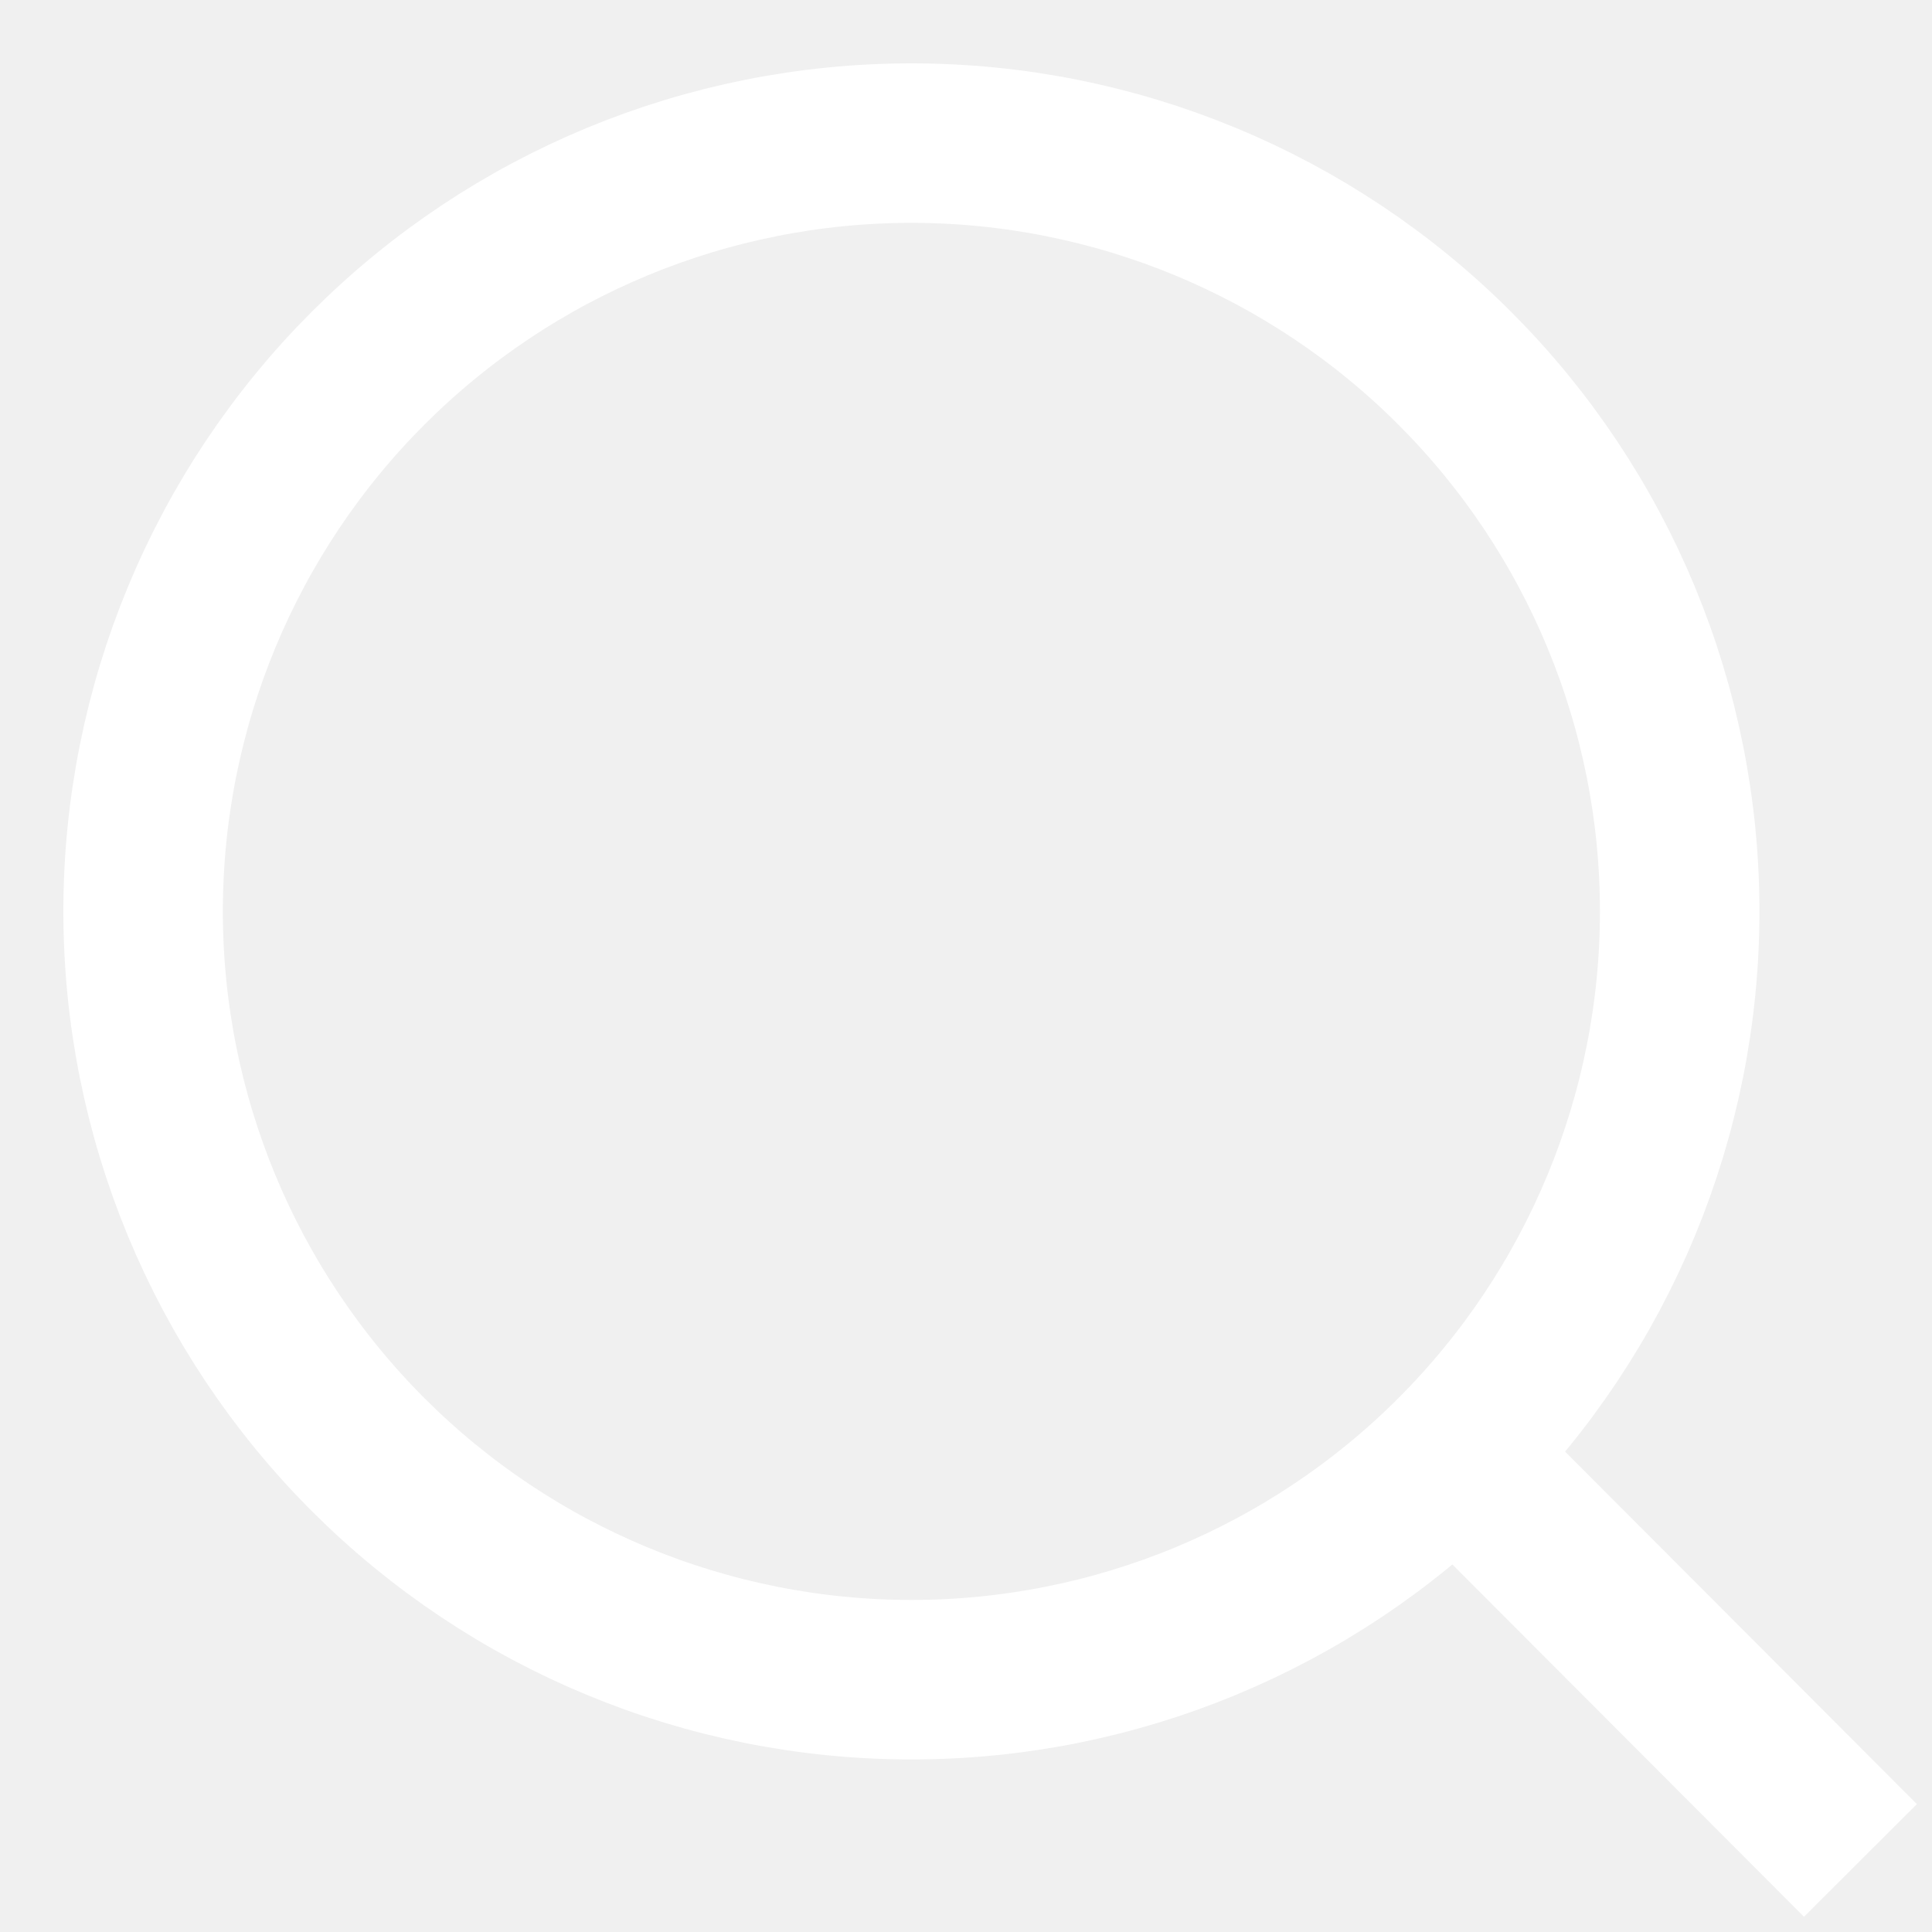
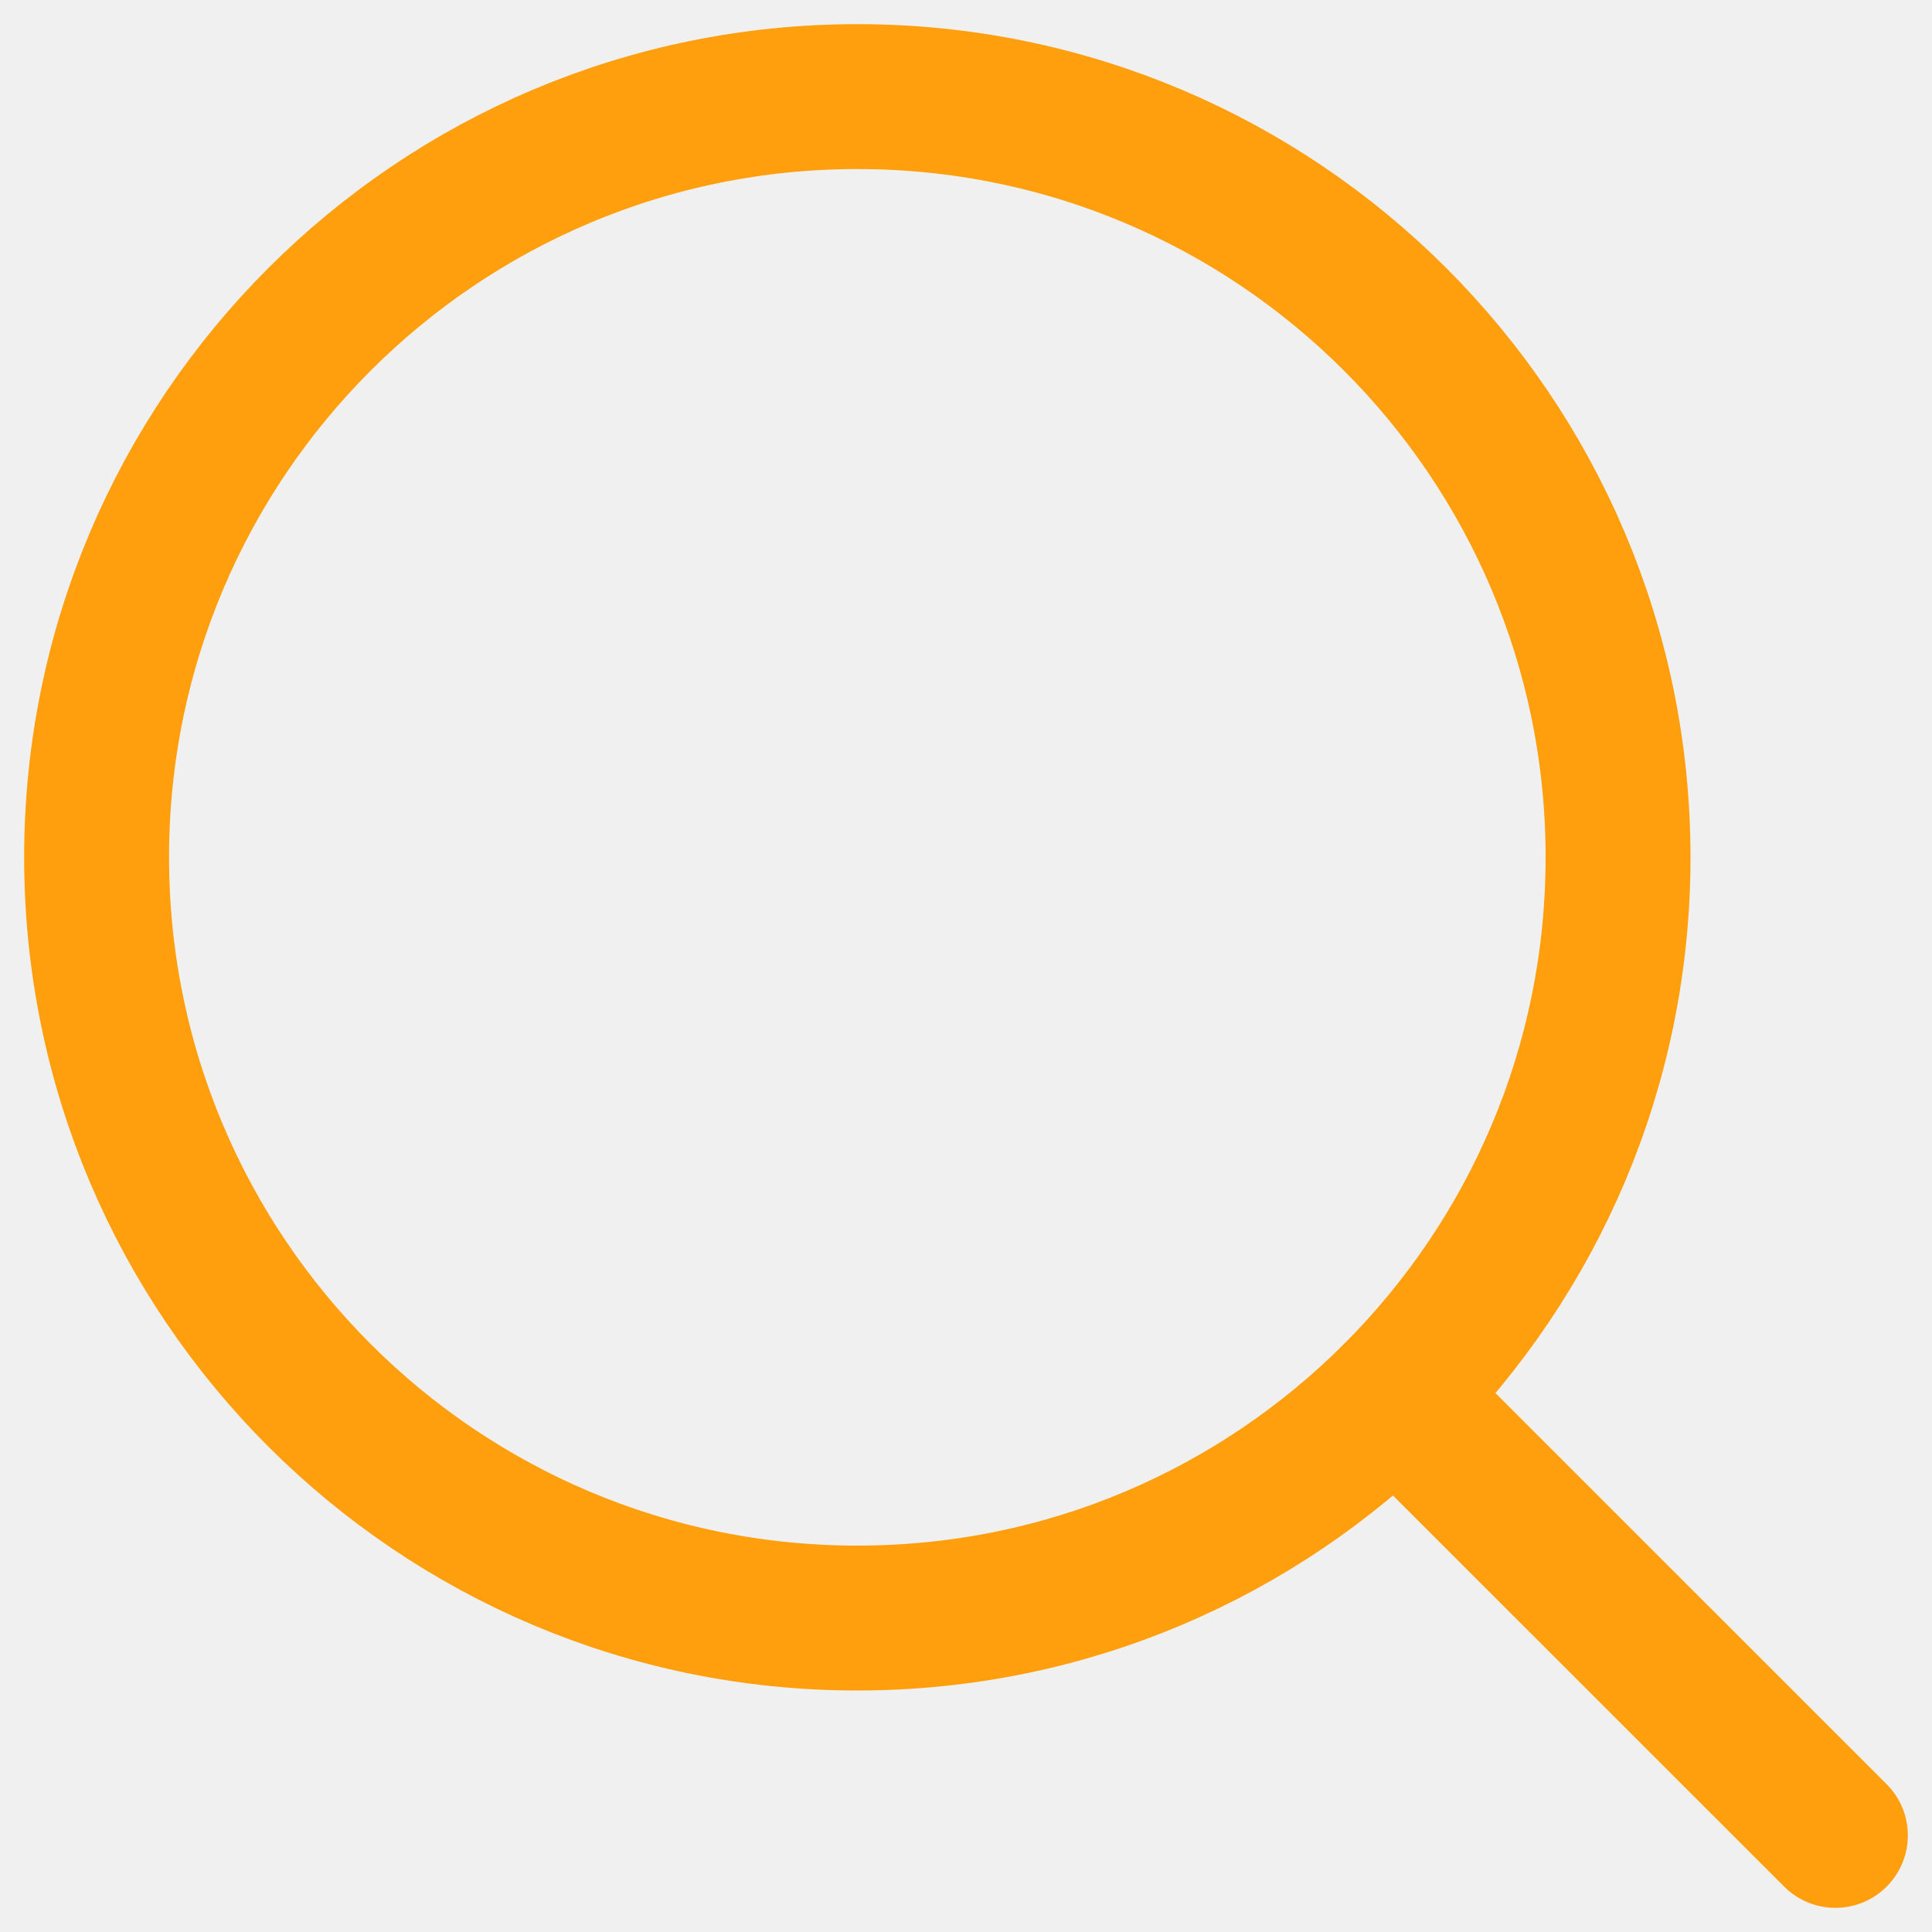
- <svg xmlns="http://www.w3.org/2000/svg" width="27" height="27" viewBox="0 0 27 27" fill="none">
-   <path d="M26 26L20.334 20.323L26 26ZM23.474 12.737C23.474 15.584 22.343 18.315 20.329 20.329C18.315 22.343 15.584 23.474 12.737 23.474C9.889 23.474 7.158 22.343 5.145 20.329C3.131 18.315 2 15.584 2 12.737C2 9.889 3.131 7.158 5.145 5.145C7.158 3.131 9.889 2 12.737 2C15.584 2 18.315 3.131 20.329 5.145C22.343 7.158 23.474 9.889 23.474 12.737V12.737Z" stroke="white" stroke-width="2.229" stroke-linecap="round" />
+ <svg xmlns="http://www.w3.org/2000/svg" width="20" height="20" viewBox="0 0 20 20" fill="none">
+   <path d="M8.875 16.75C13.224 16.75 16.75 13.224 16.75 8.875C16.75 4.526 13.224 1 8.875 1C4.526 1 1 4.526 1 8.875C1 13.224 4.526 16.75 8.875 16.75Z" stroke="#FF9F0D" stroke-width="1.5" stroke-linecap="round" stroke-linejoin="round" />
+   <path d="M14.443 14.444L19 19" stroke="#FF9F0D" stroke-width="1.5" stroke-linecap="round" stroke-linejoin="round" />
</svg>
